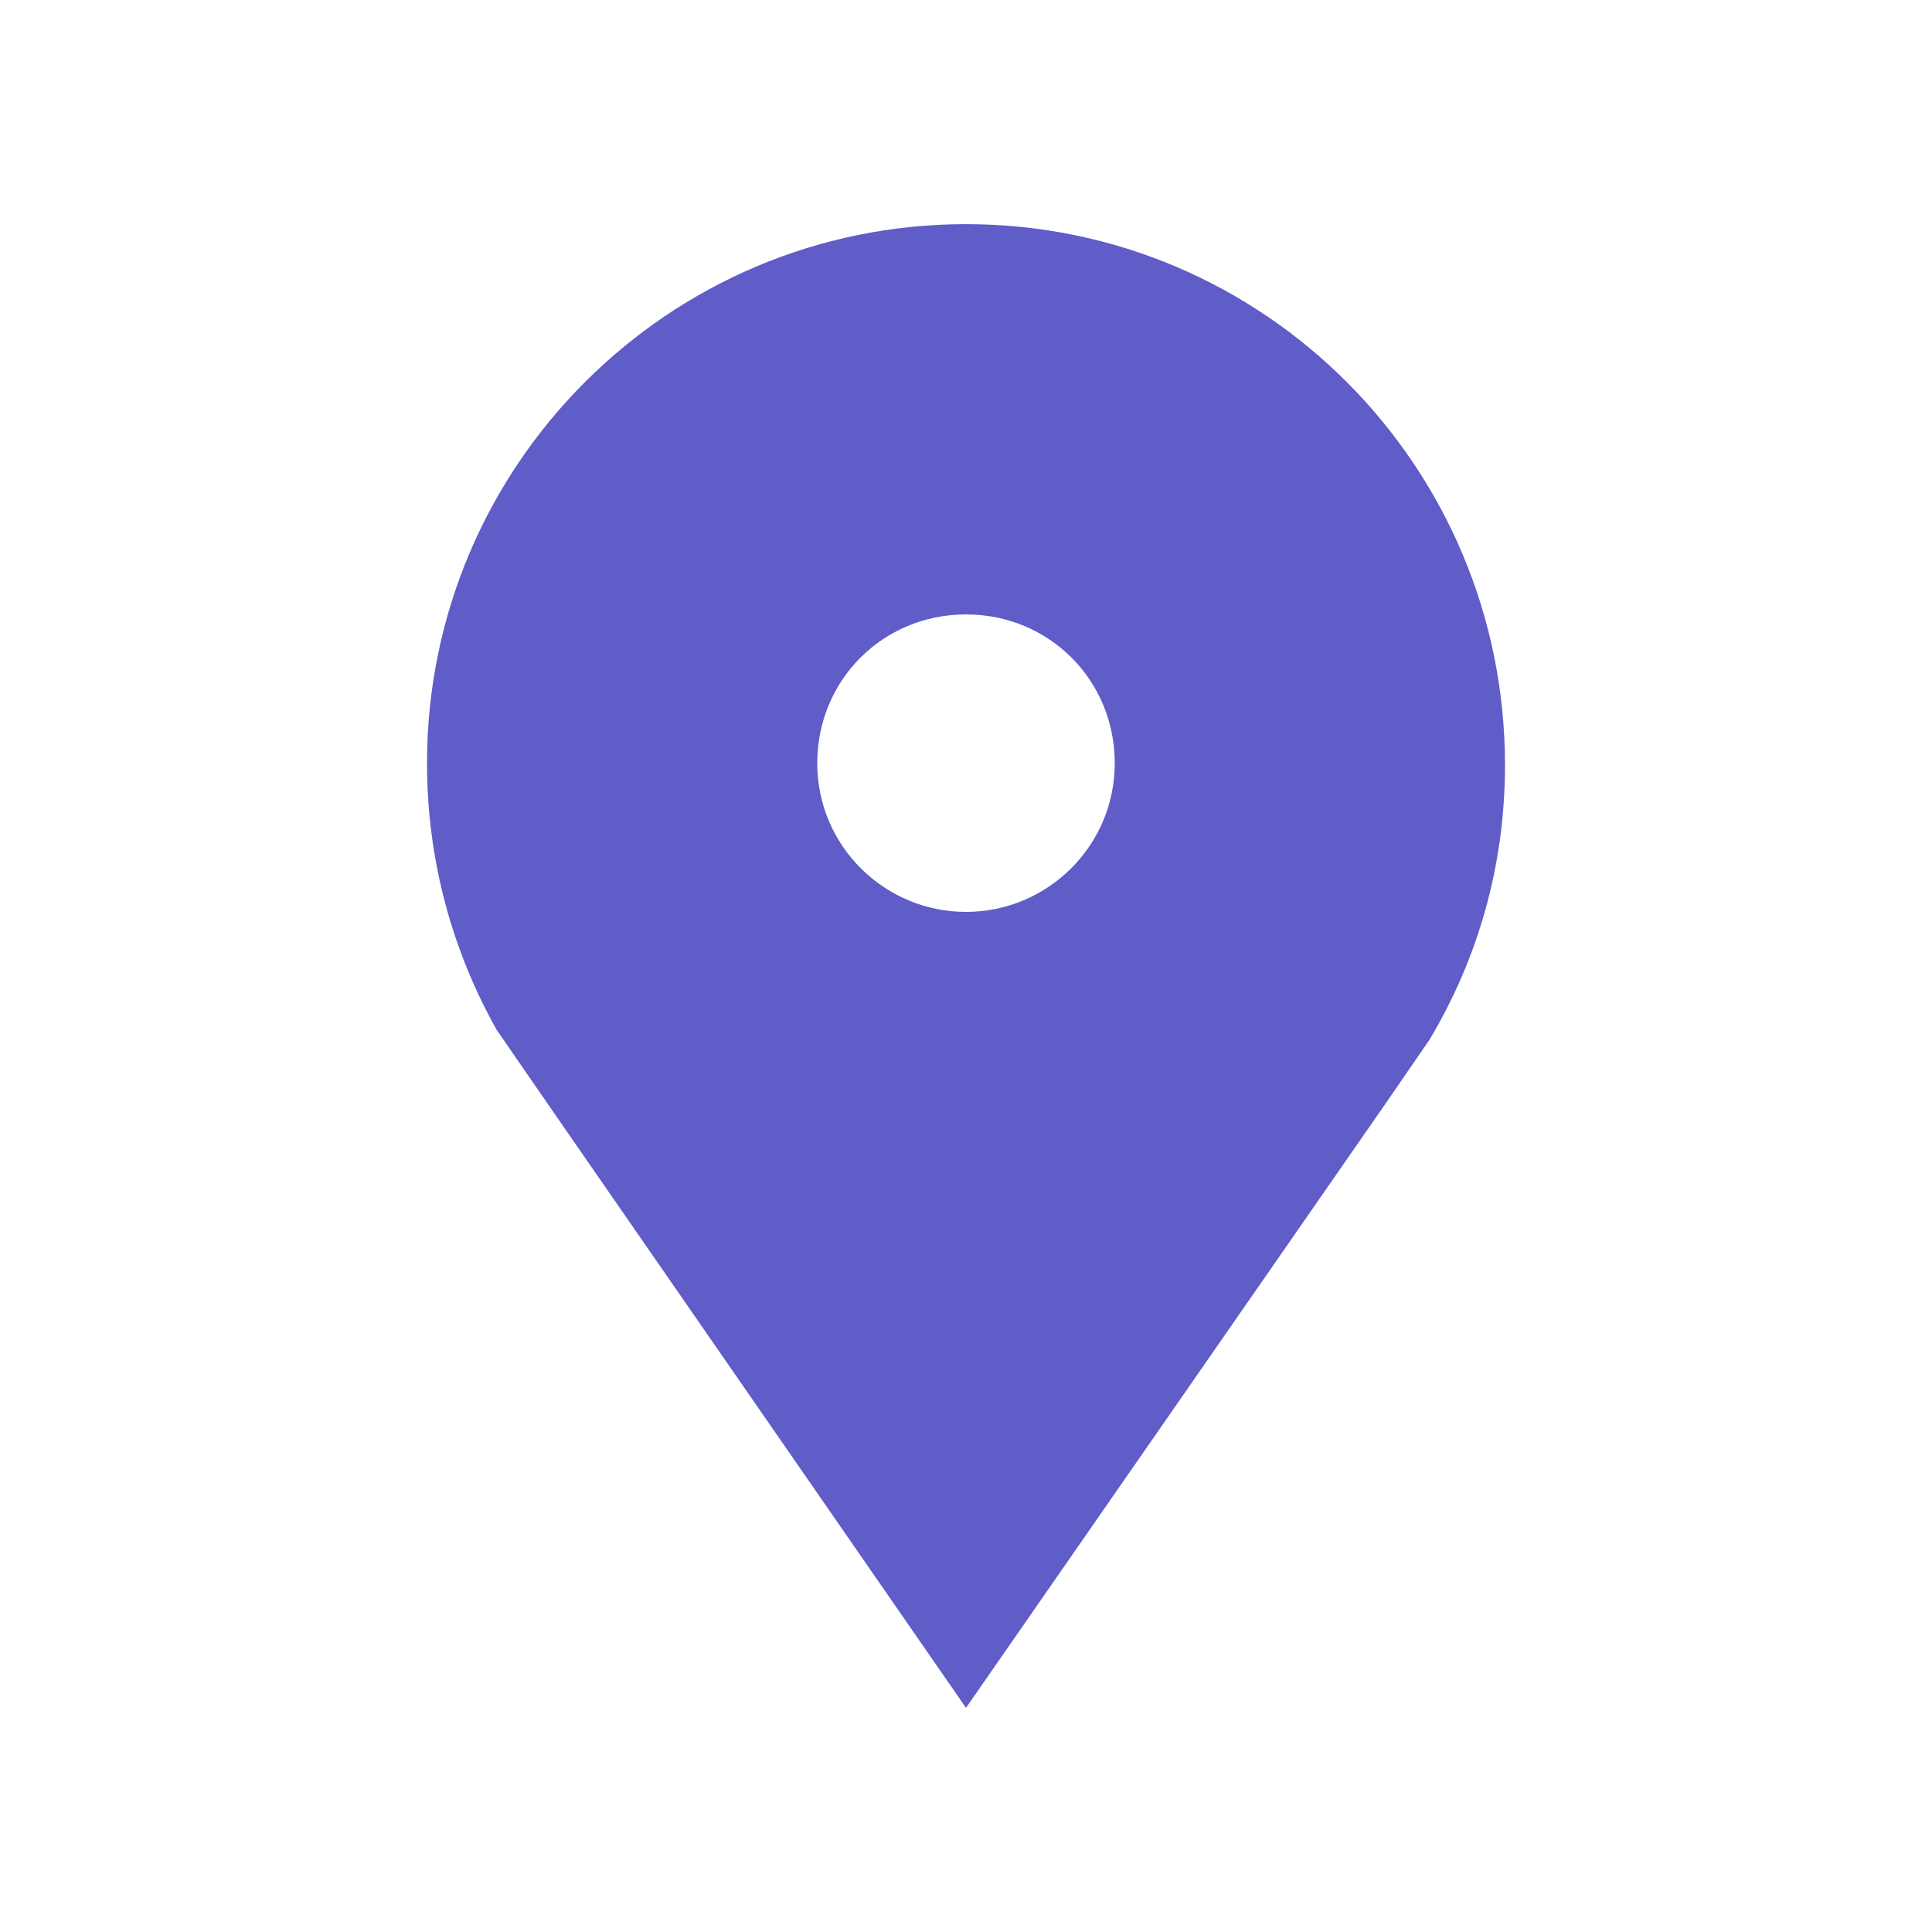
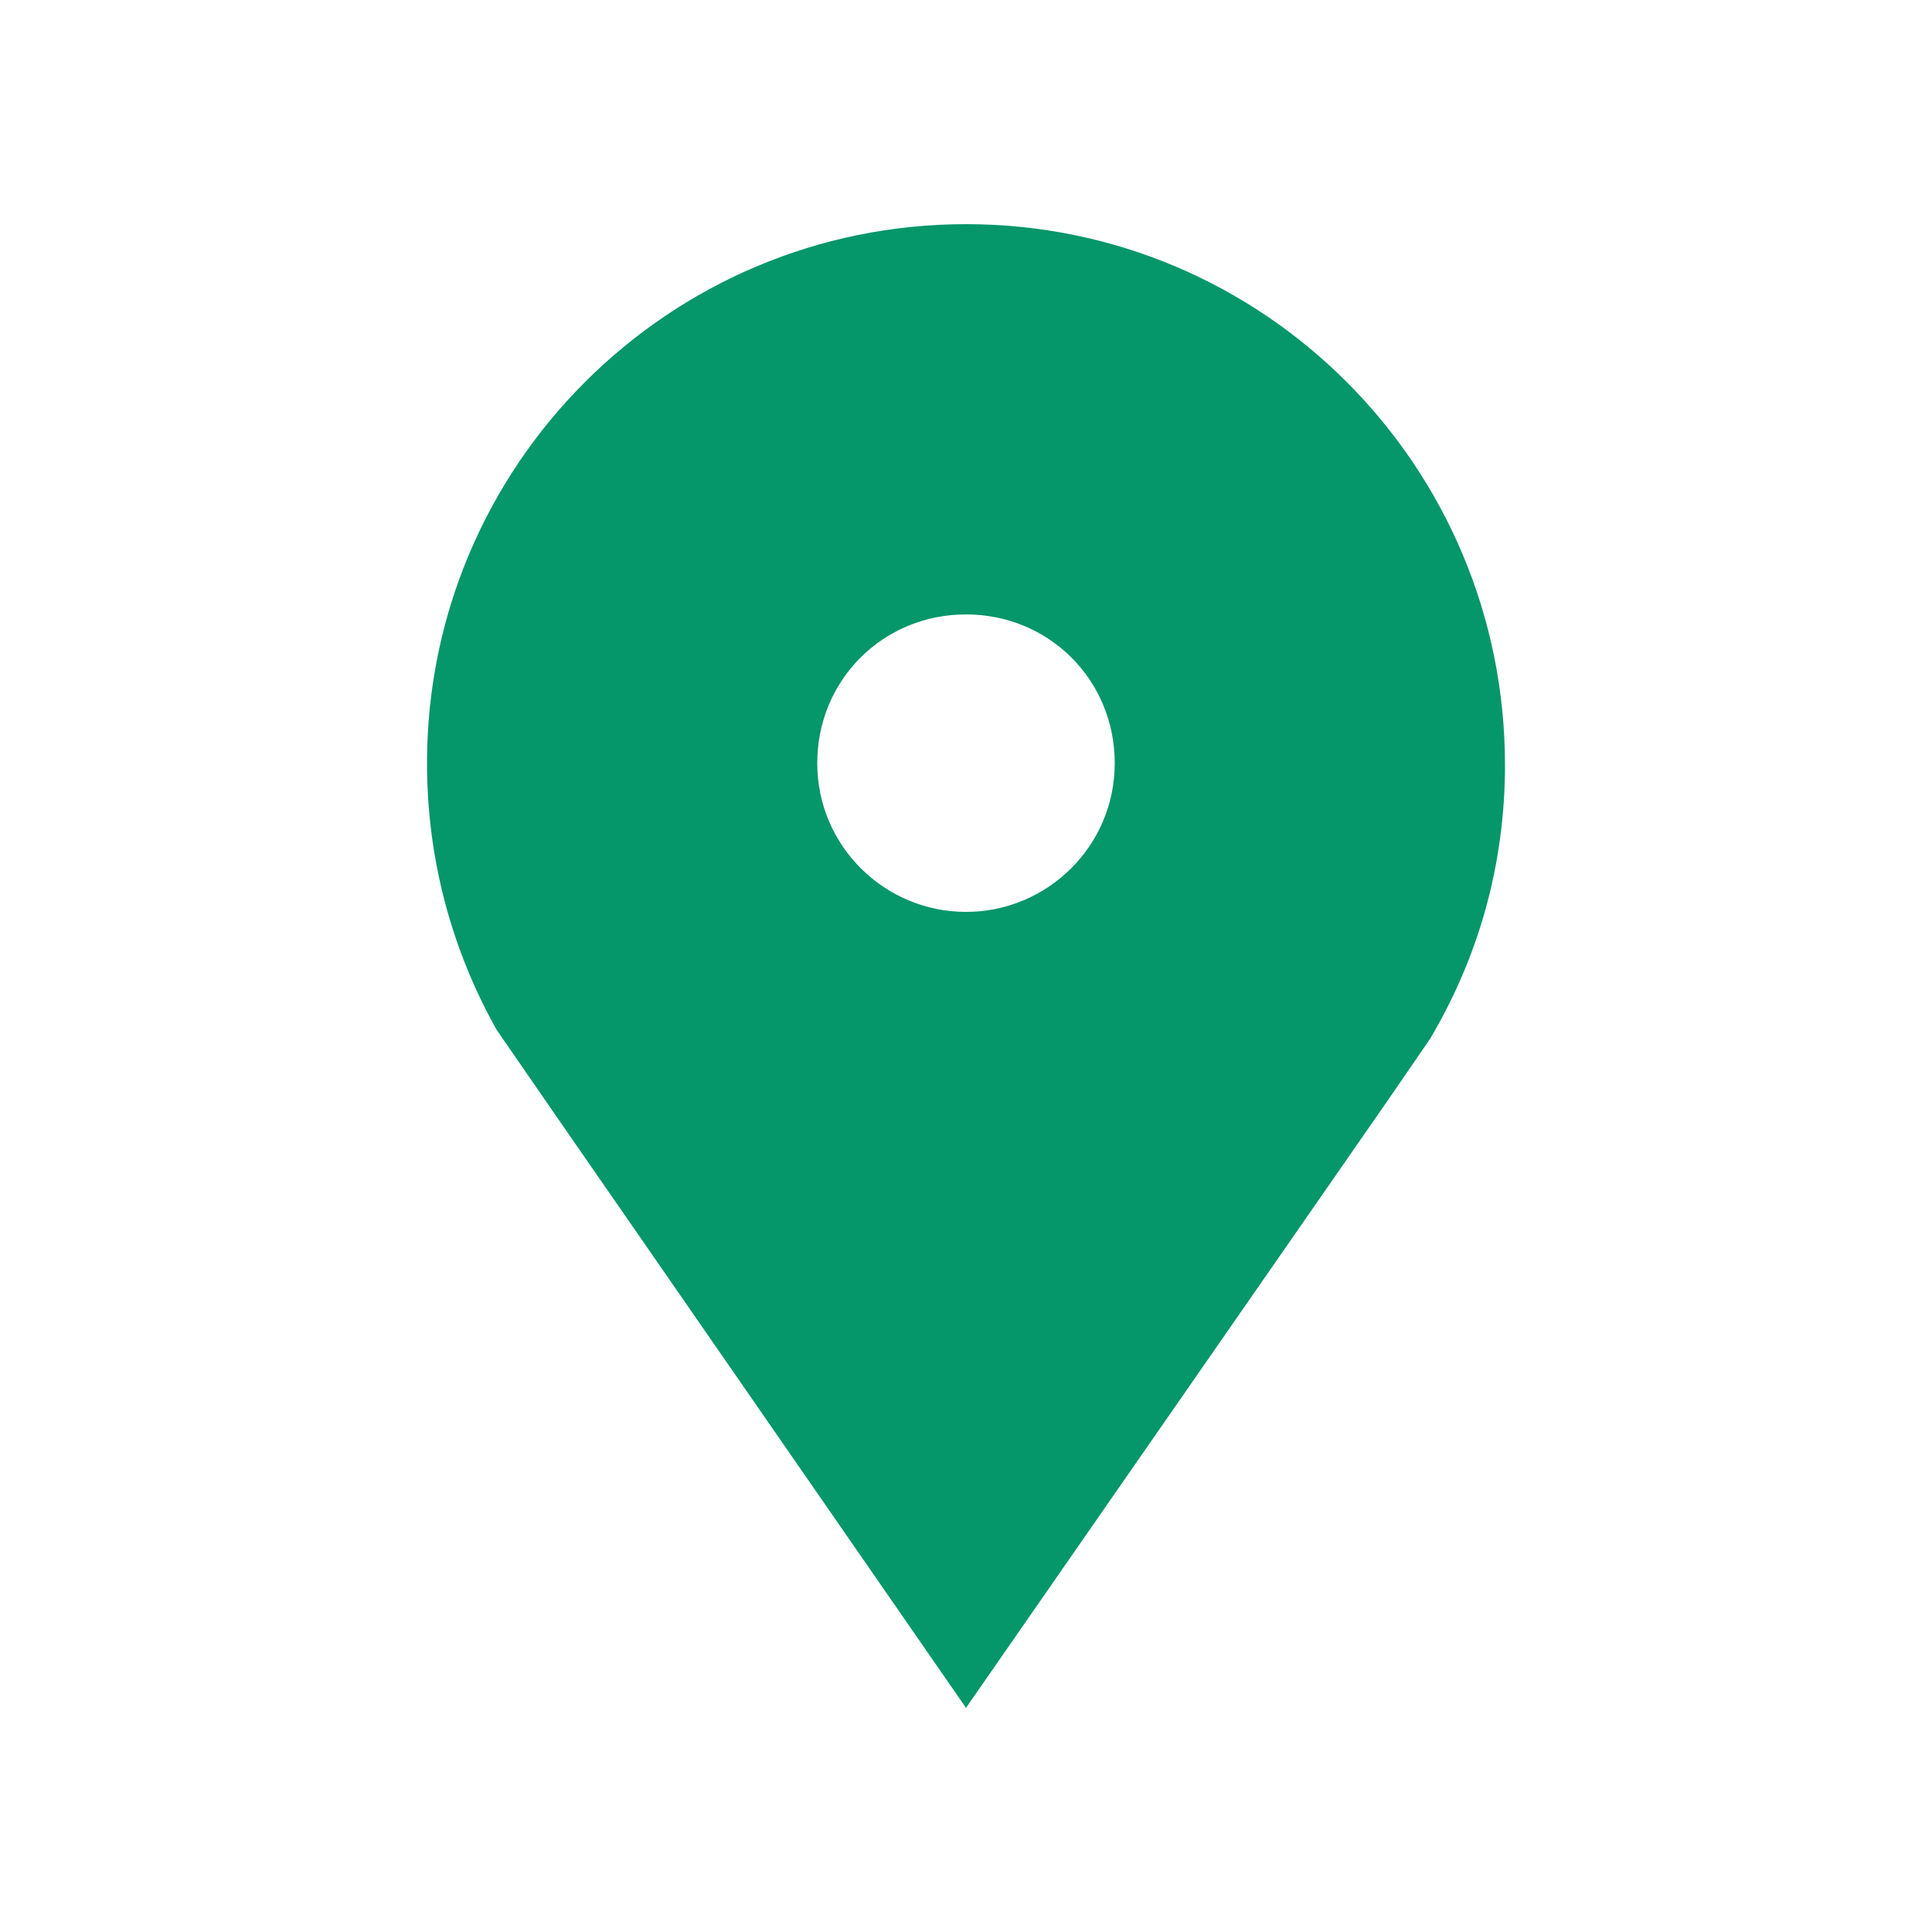
<svg xmlns="http://www.w3.org/2000/svg" width="20pt" height="20pt" version="1.1" viewBox="0 0 100 100">
-   <path d="m50 11.602c-15.398 0-27.898 12.5-27.898 27.898 0 5 1.301 9.699 3.602 13.801l2.898 4.199 21.398 30.898 21.801-31.398 2.199-3.199c2.5-4.199 3.898-9 3.898-14.199 0-15.5-12.5-28-27.898-28zm0 35.598c-4.199 0-7.699-3.398-7.699-7.699s3.398-7.699 7.699-7.699 7.699 3.398 7.699 7.699-3.5 7.699-7.699 7.699z" fill="#605cc8" />
+   <path d="m50 11.602c-15.398 0-27.898 12.5-27.898 27.898 0 5 1.301 9.699 3.602 13.801l2.898 4.199 21.398 30.898 21.801-31.398 2.199-3.199c2.5-4.199 3.898-9 3.898-14.199 0-15.5-12.5-28-27.898-28zm0 35.598c-4.199 0-7.699-3.398-7.699-7.699s3.398-7.699 7.699-7.699 7.699 3.398 7.699 7.699-3.5 7.699-7.699 7.699z" fill="#059669" />
</svg>
